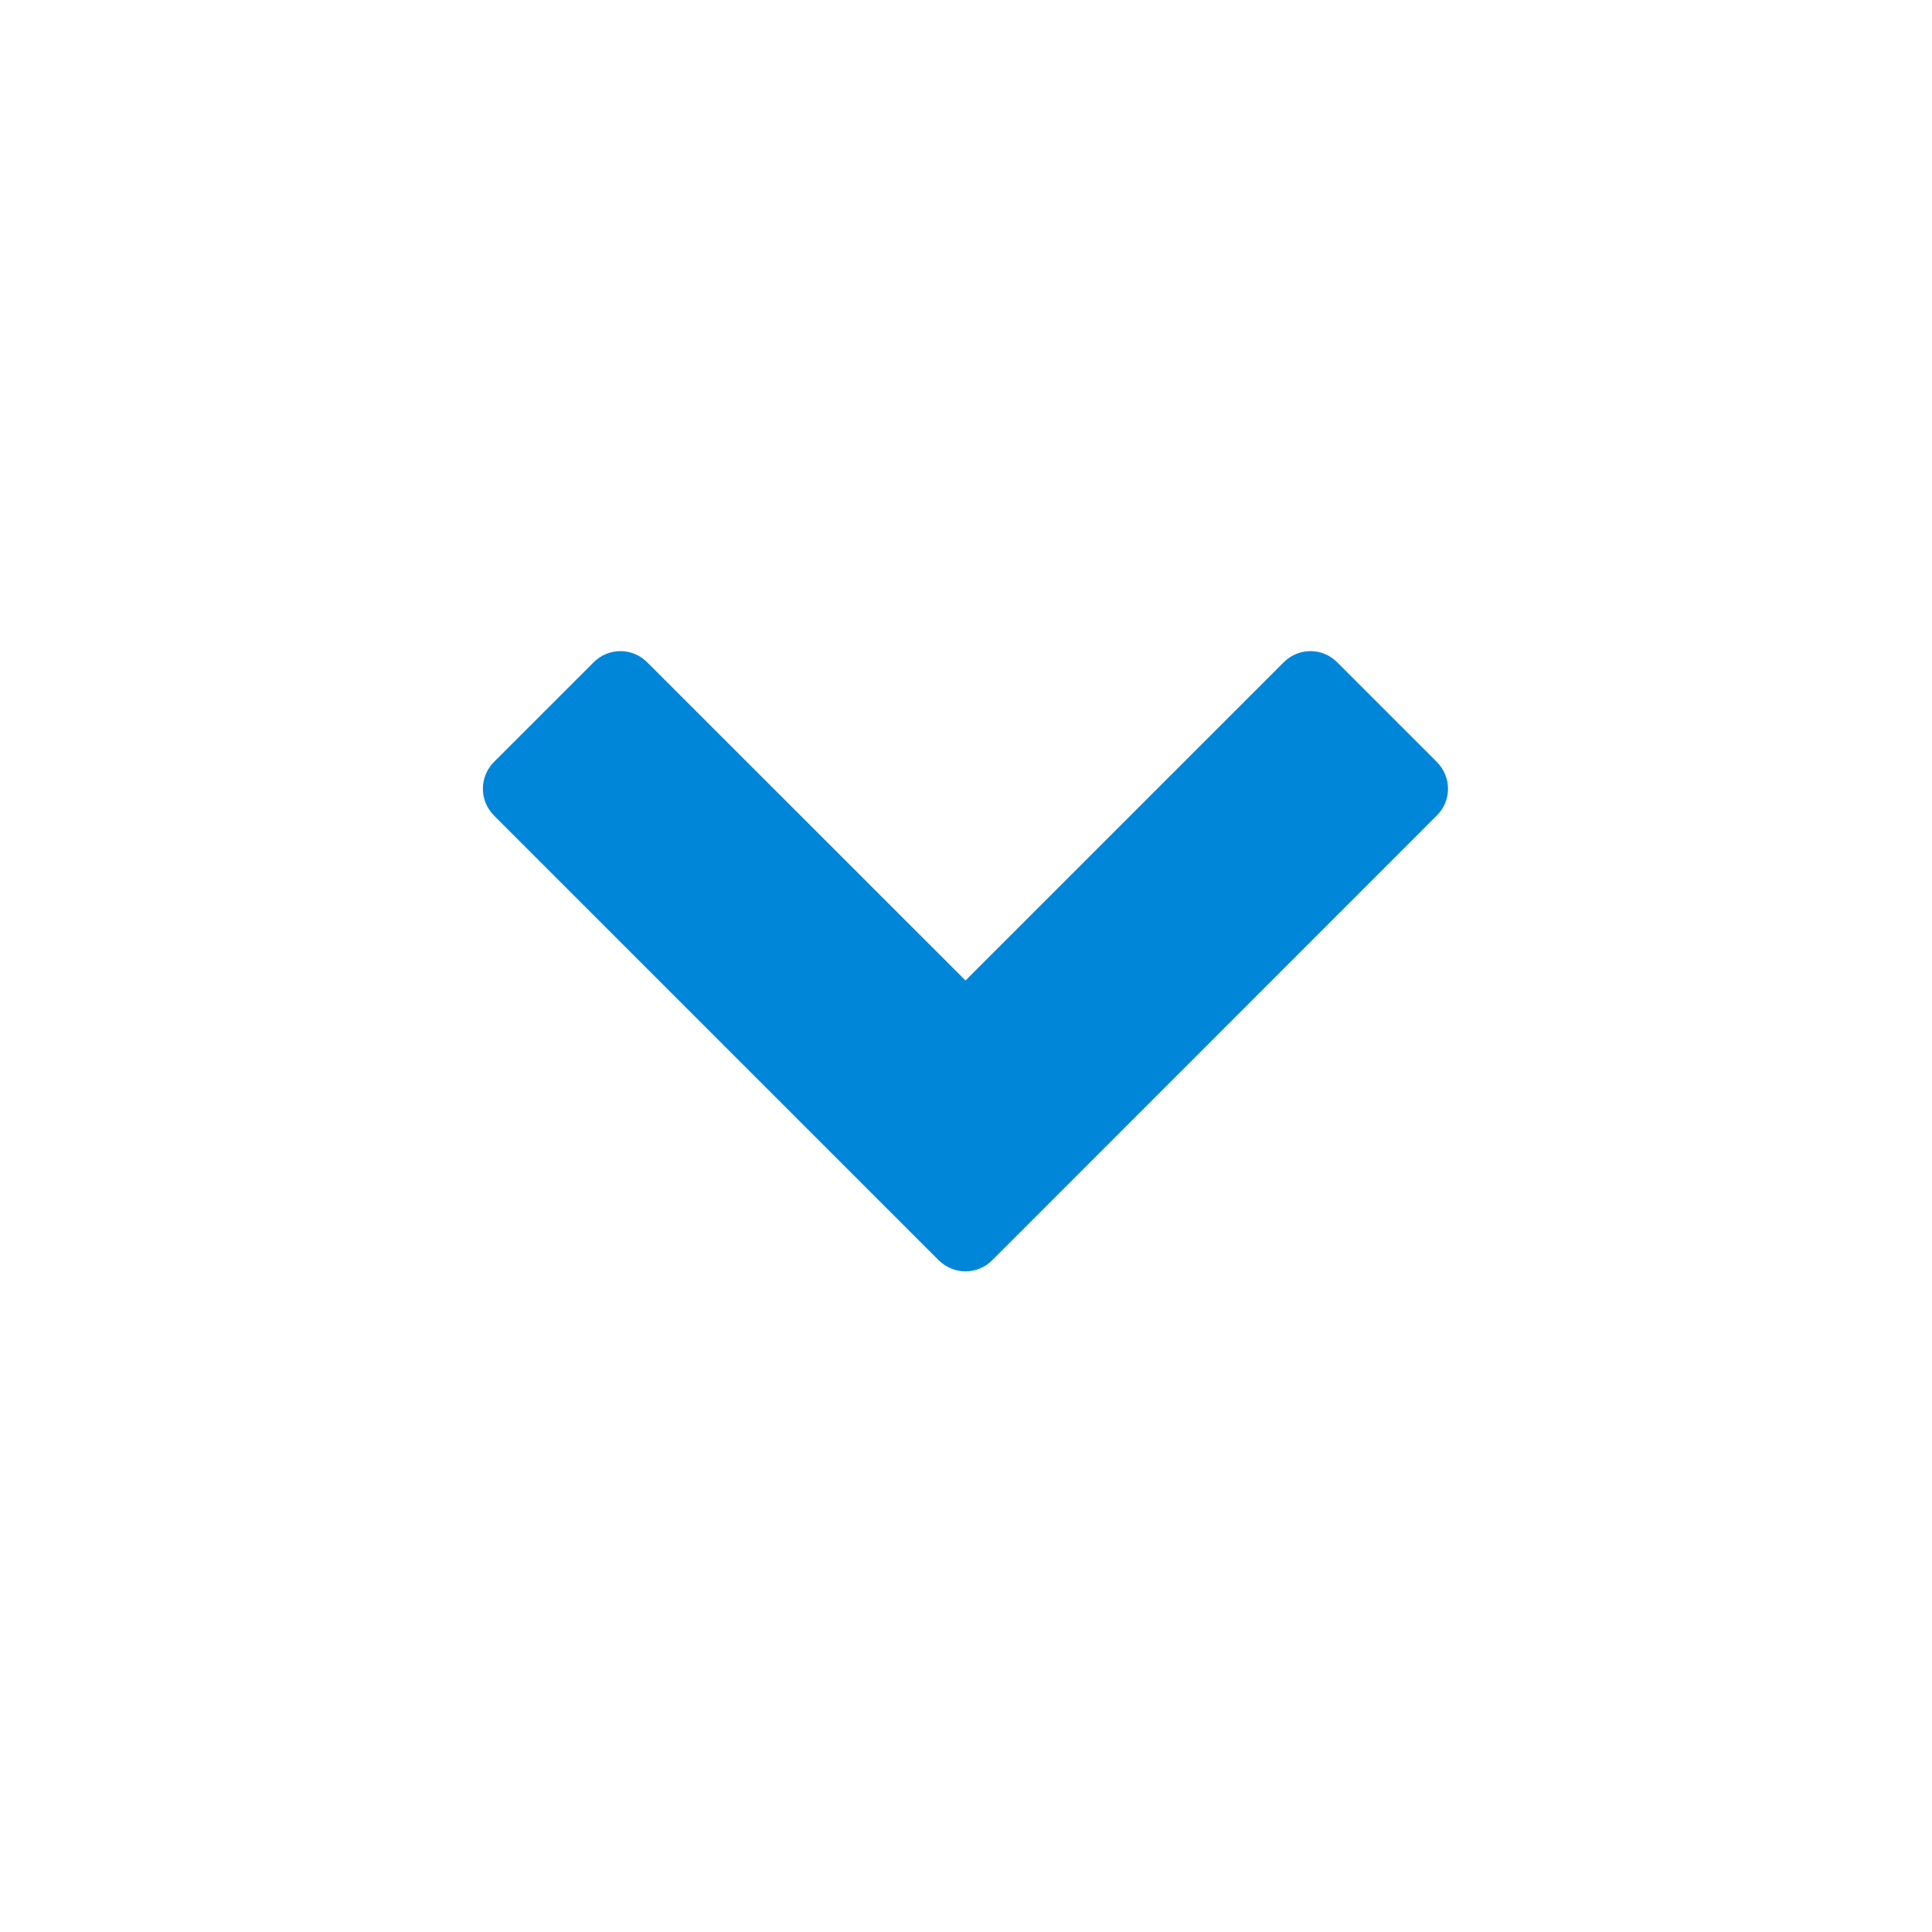
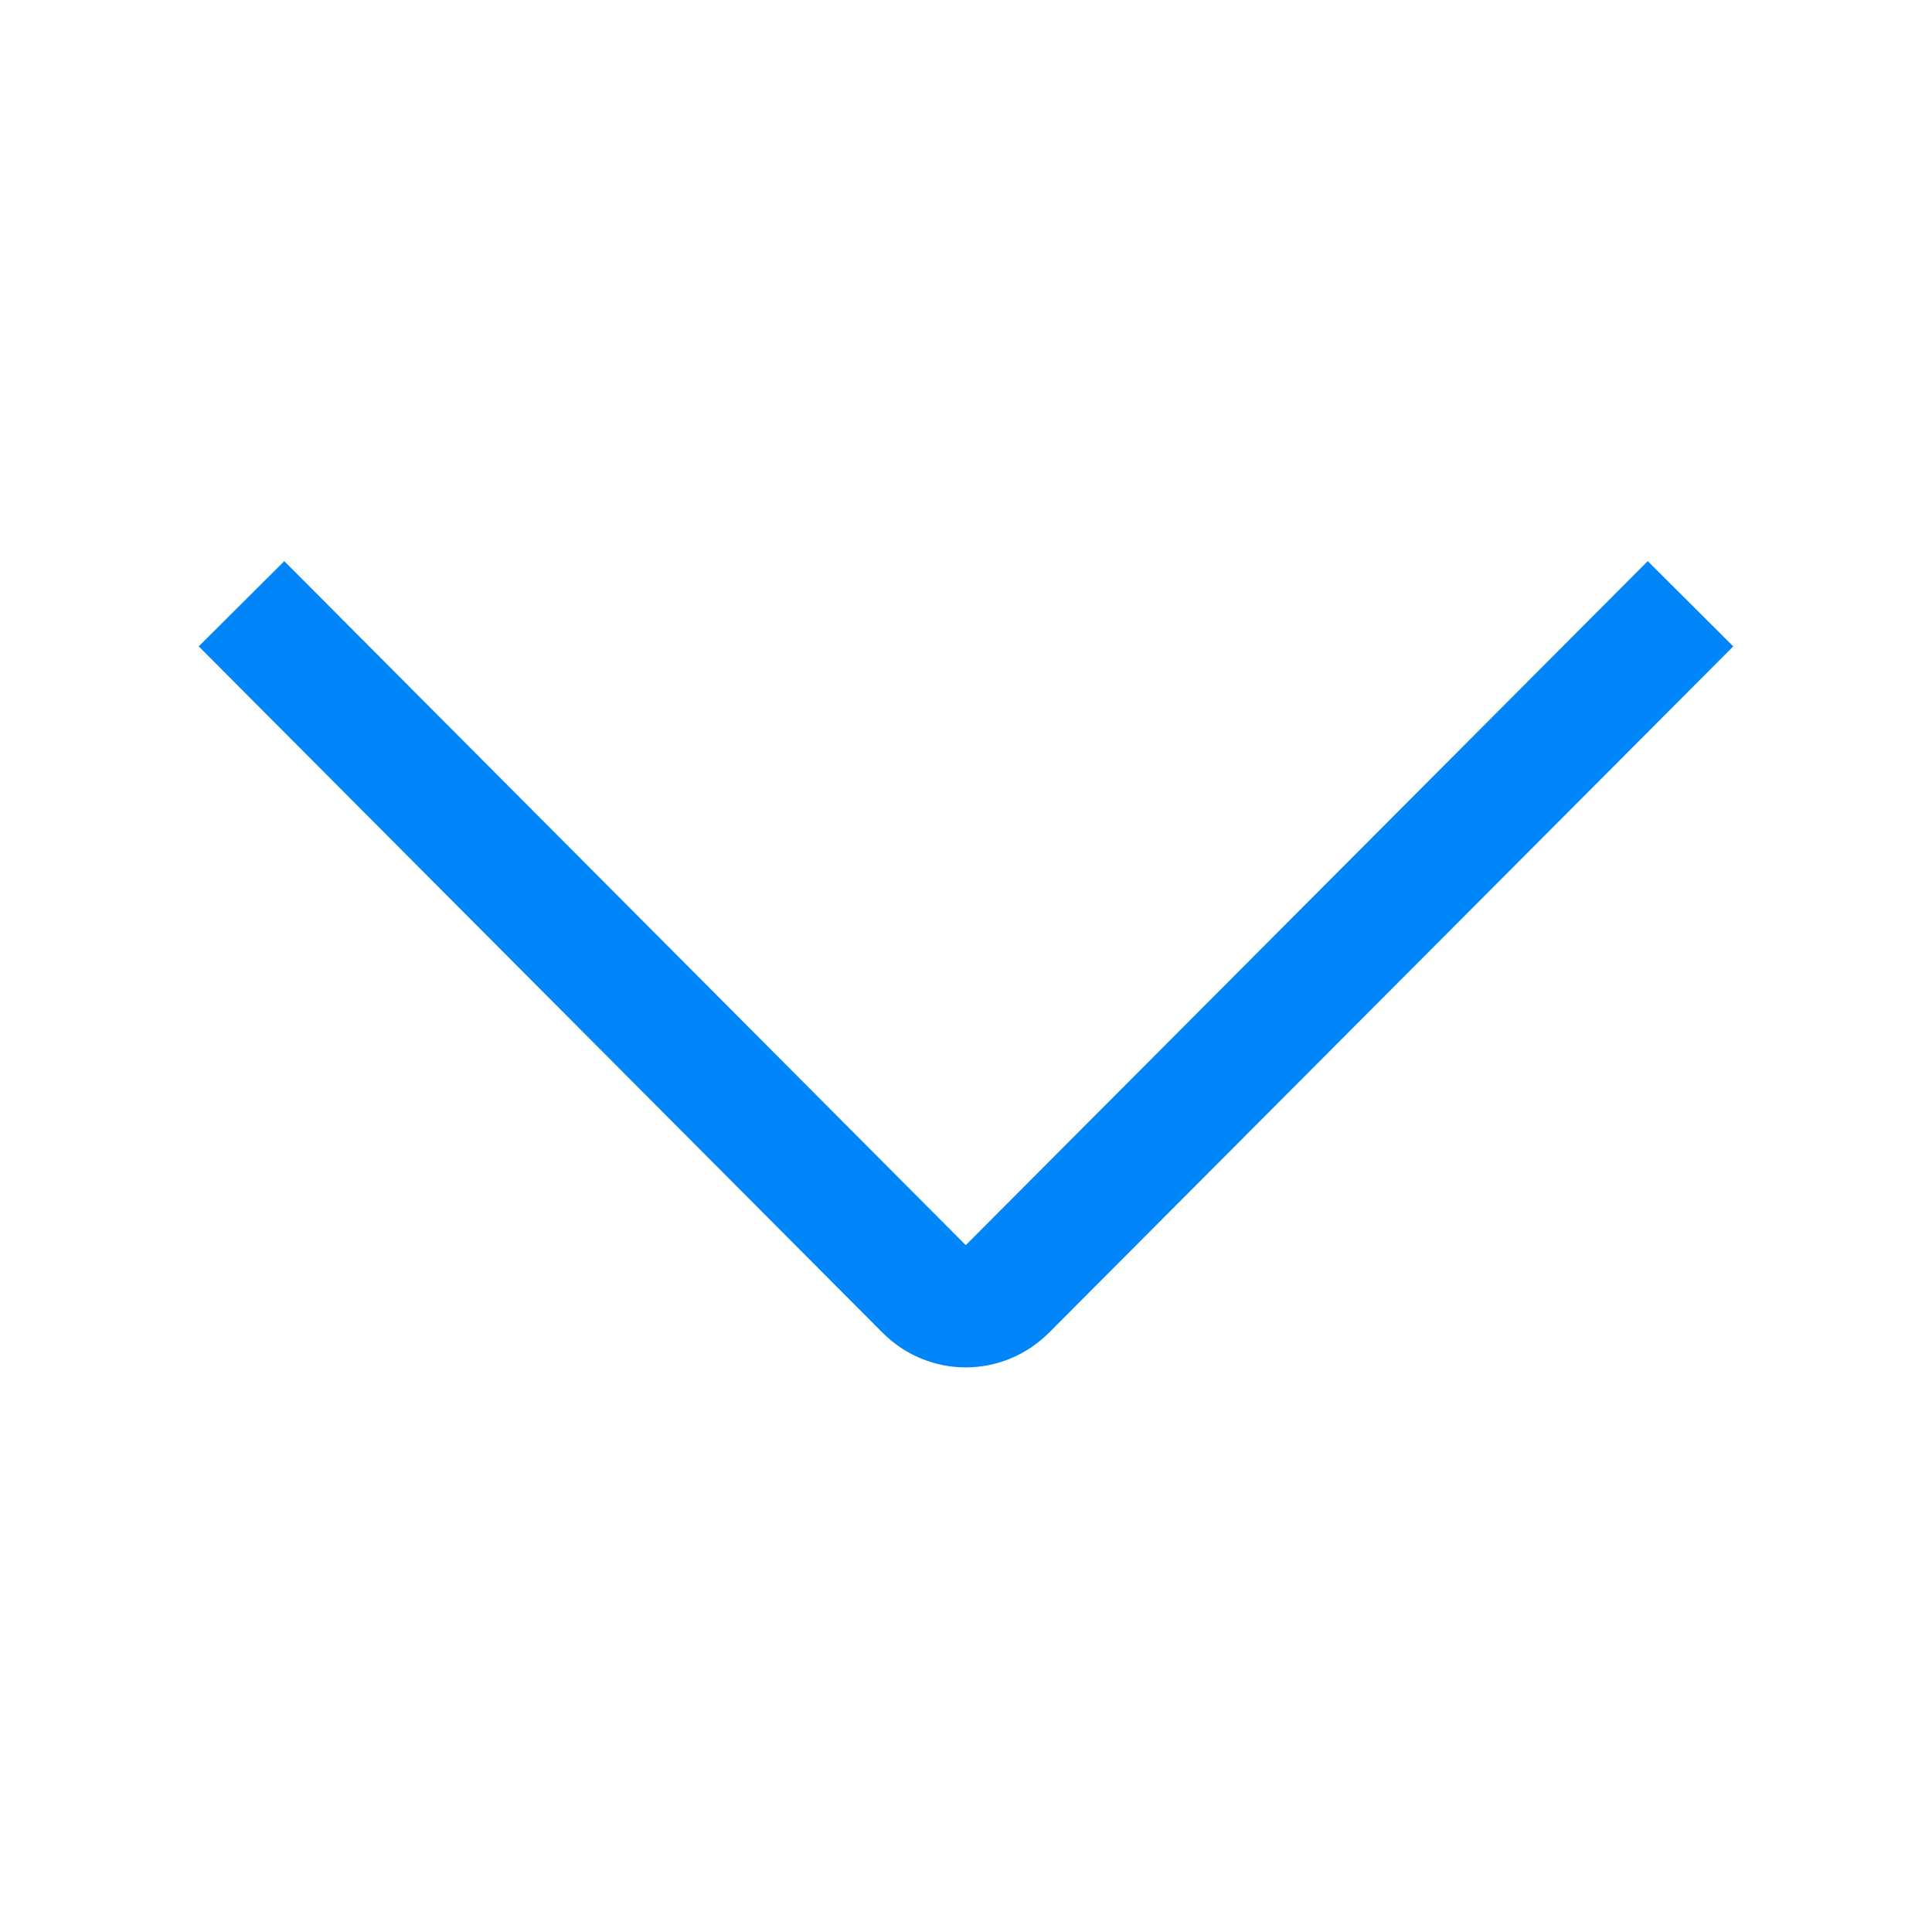
<svg xmlns="http://www.w3.org/2000/svg" version="1.1" id="Layer_1" x="0px" y="0px" width="16px" height="16px" viewBox="0 0 16 16" enable-background="new 0 0 16 16" xml:space="preserve">
  <g>
-     <g>
-       <path fill="#0086D8" d="M7.996,8.12l2.634-2.634c0.124-0.125,0.322-0.125,0.445,0l0.823,0.823c0.125,0.124,0.125,0.323,0,0.446    l-3.679,3.68c-0.124,0.125-0.322,0.125-0.447,0l-3.68-3.68c-0.124-0.124-0.124-0.322,0-0.446l0.823-0.823    c0.124-0.125,0.322-0.125,0.446,0L7.996,8.12z" />
-     </g>
+     <path fill="none" stroke="#0086F8" stroke-miterlimit="10" d="M14,5l-5.667,5.684c-0.187,0.187-0.483,0.187-0.67,0L2,5" />
  </g>
</svg>
